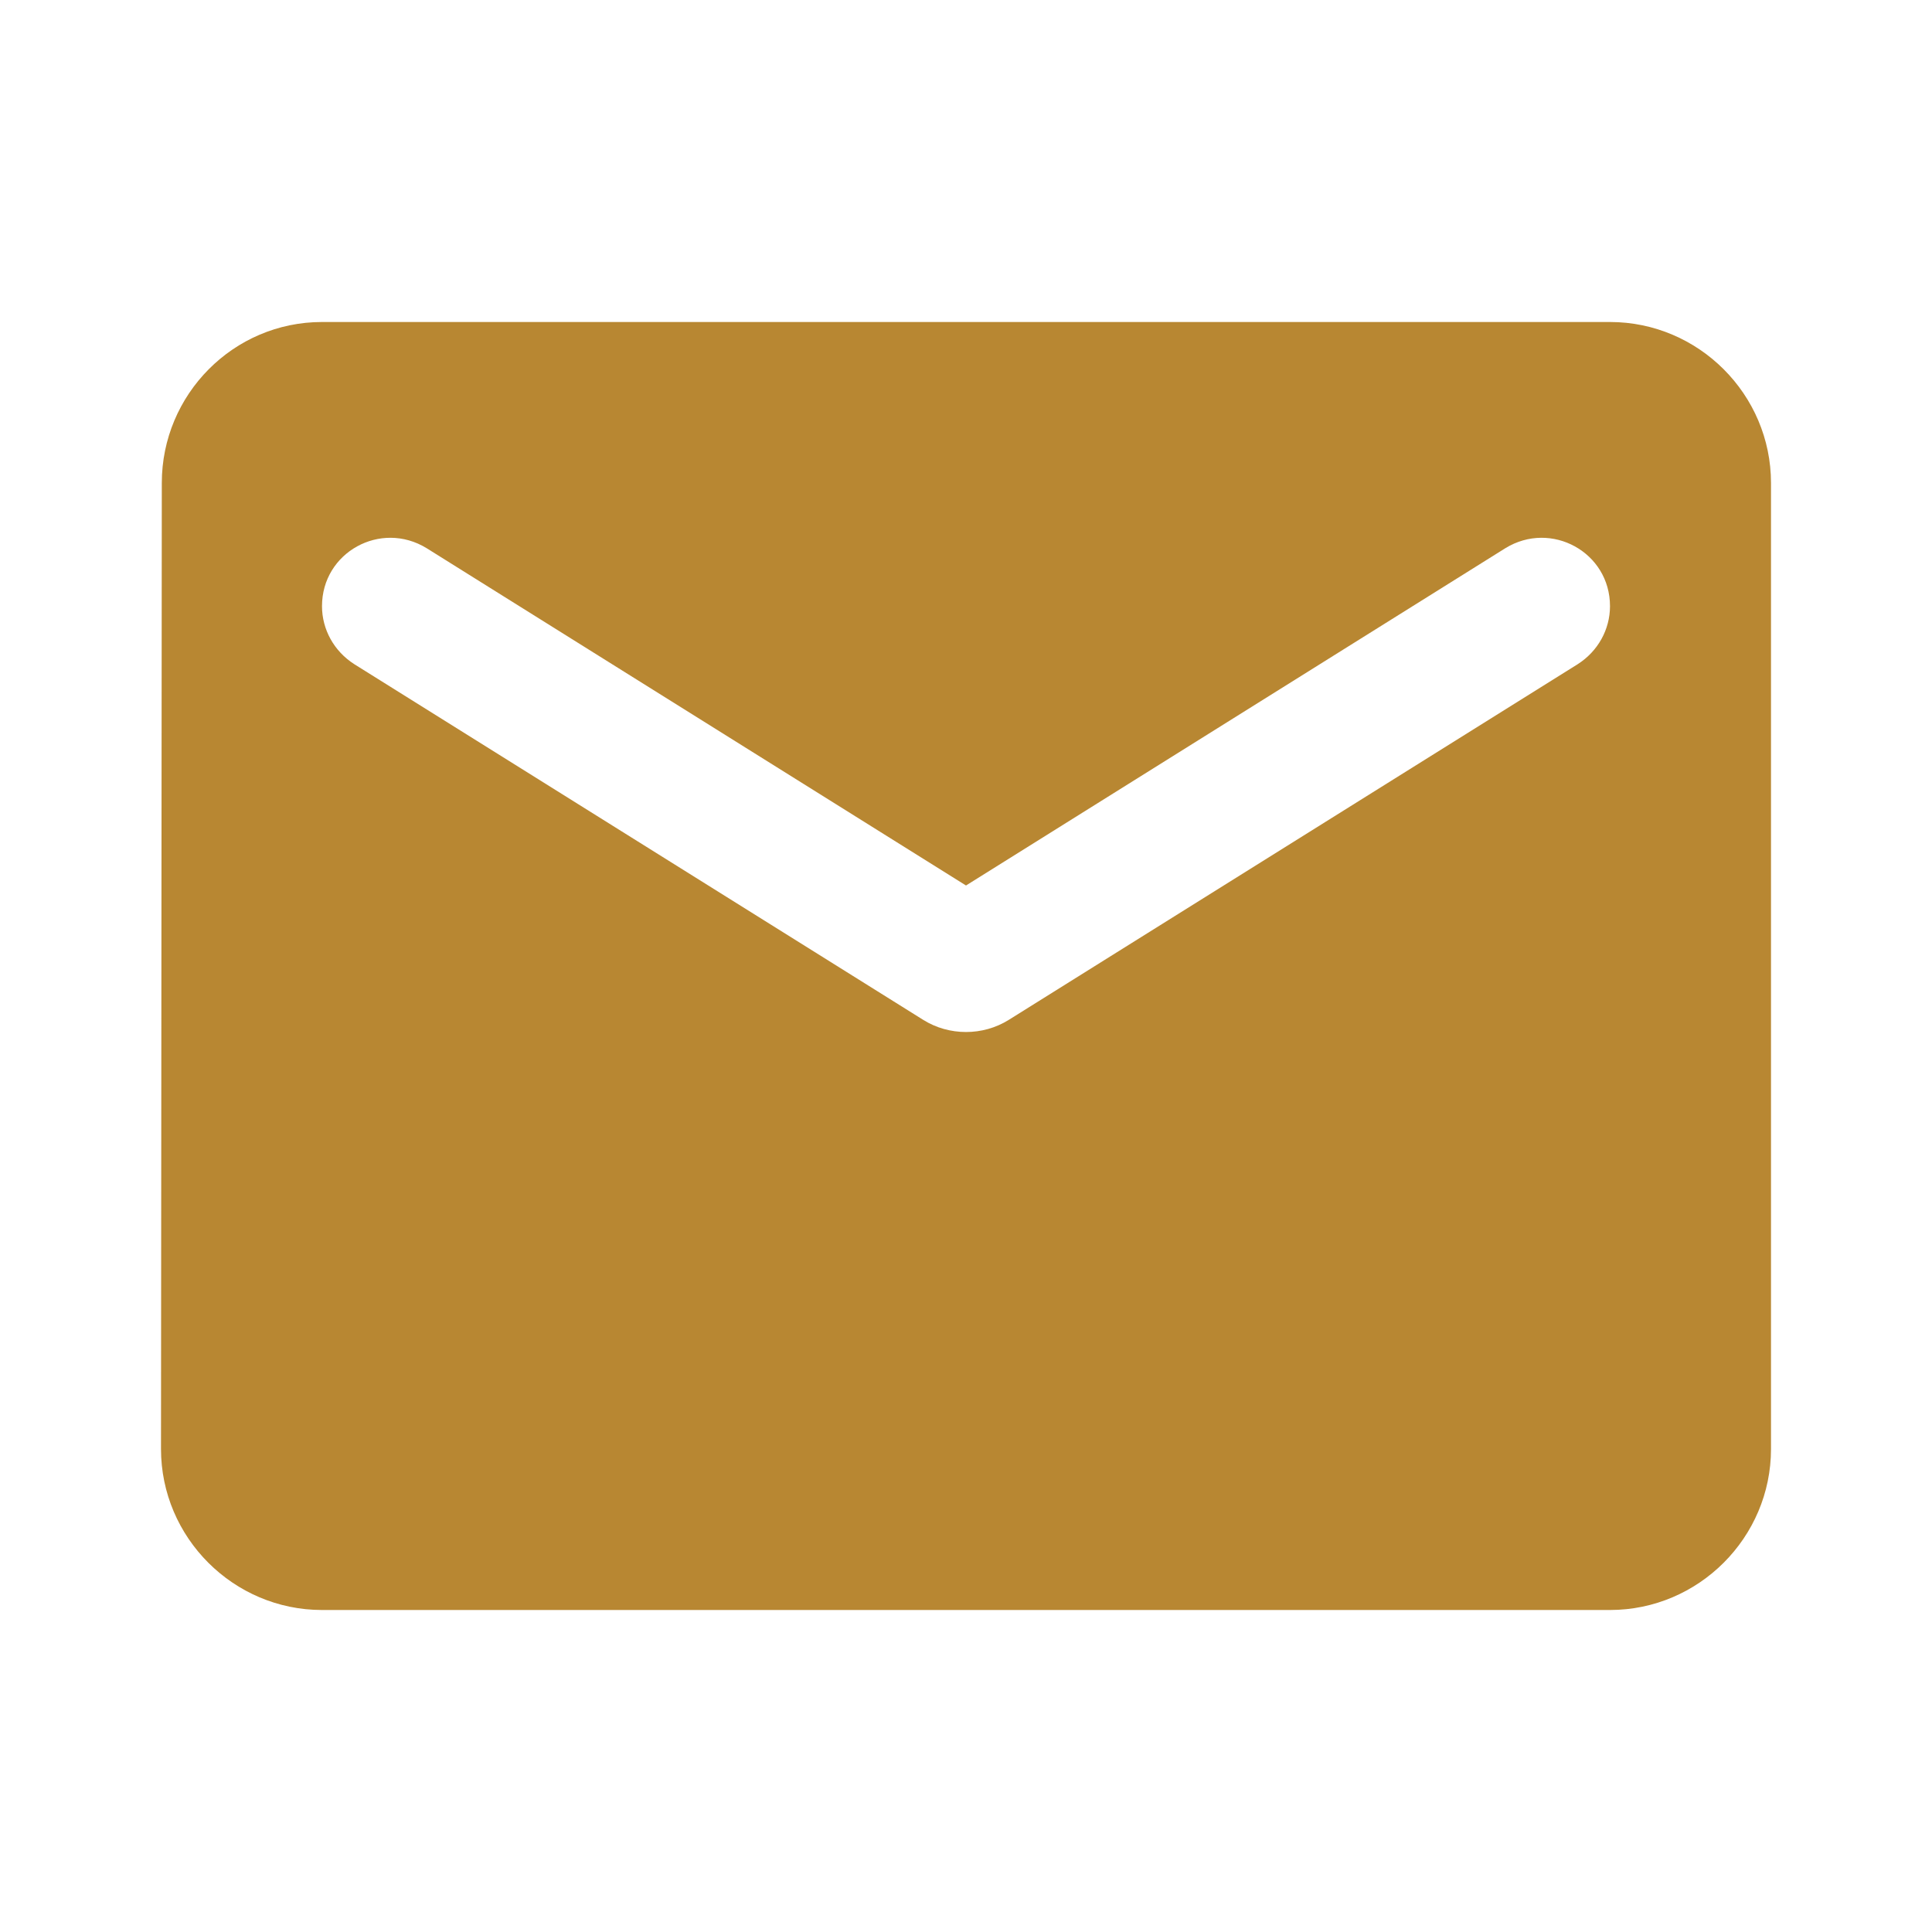
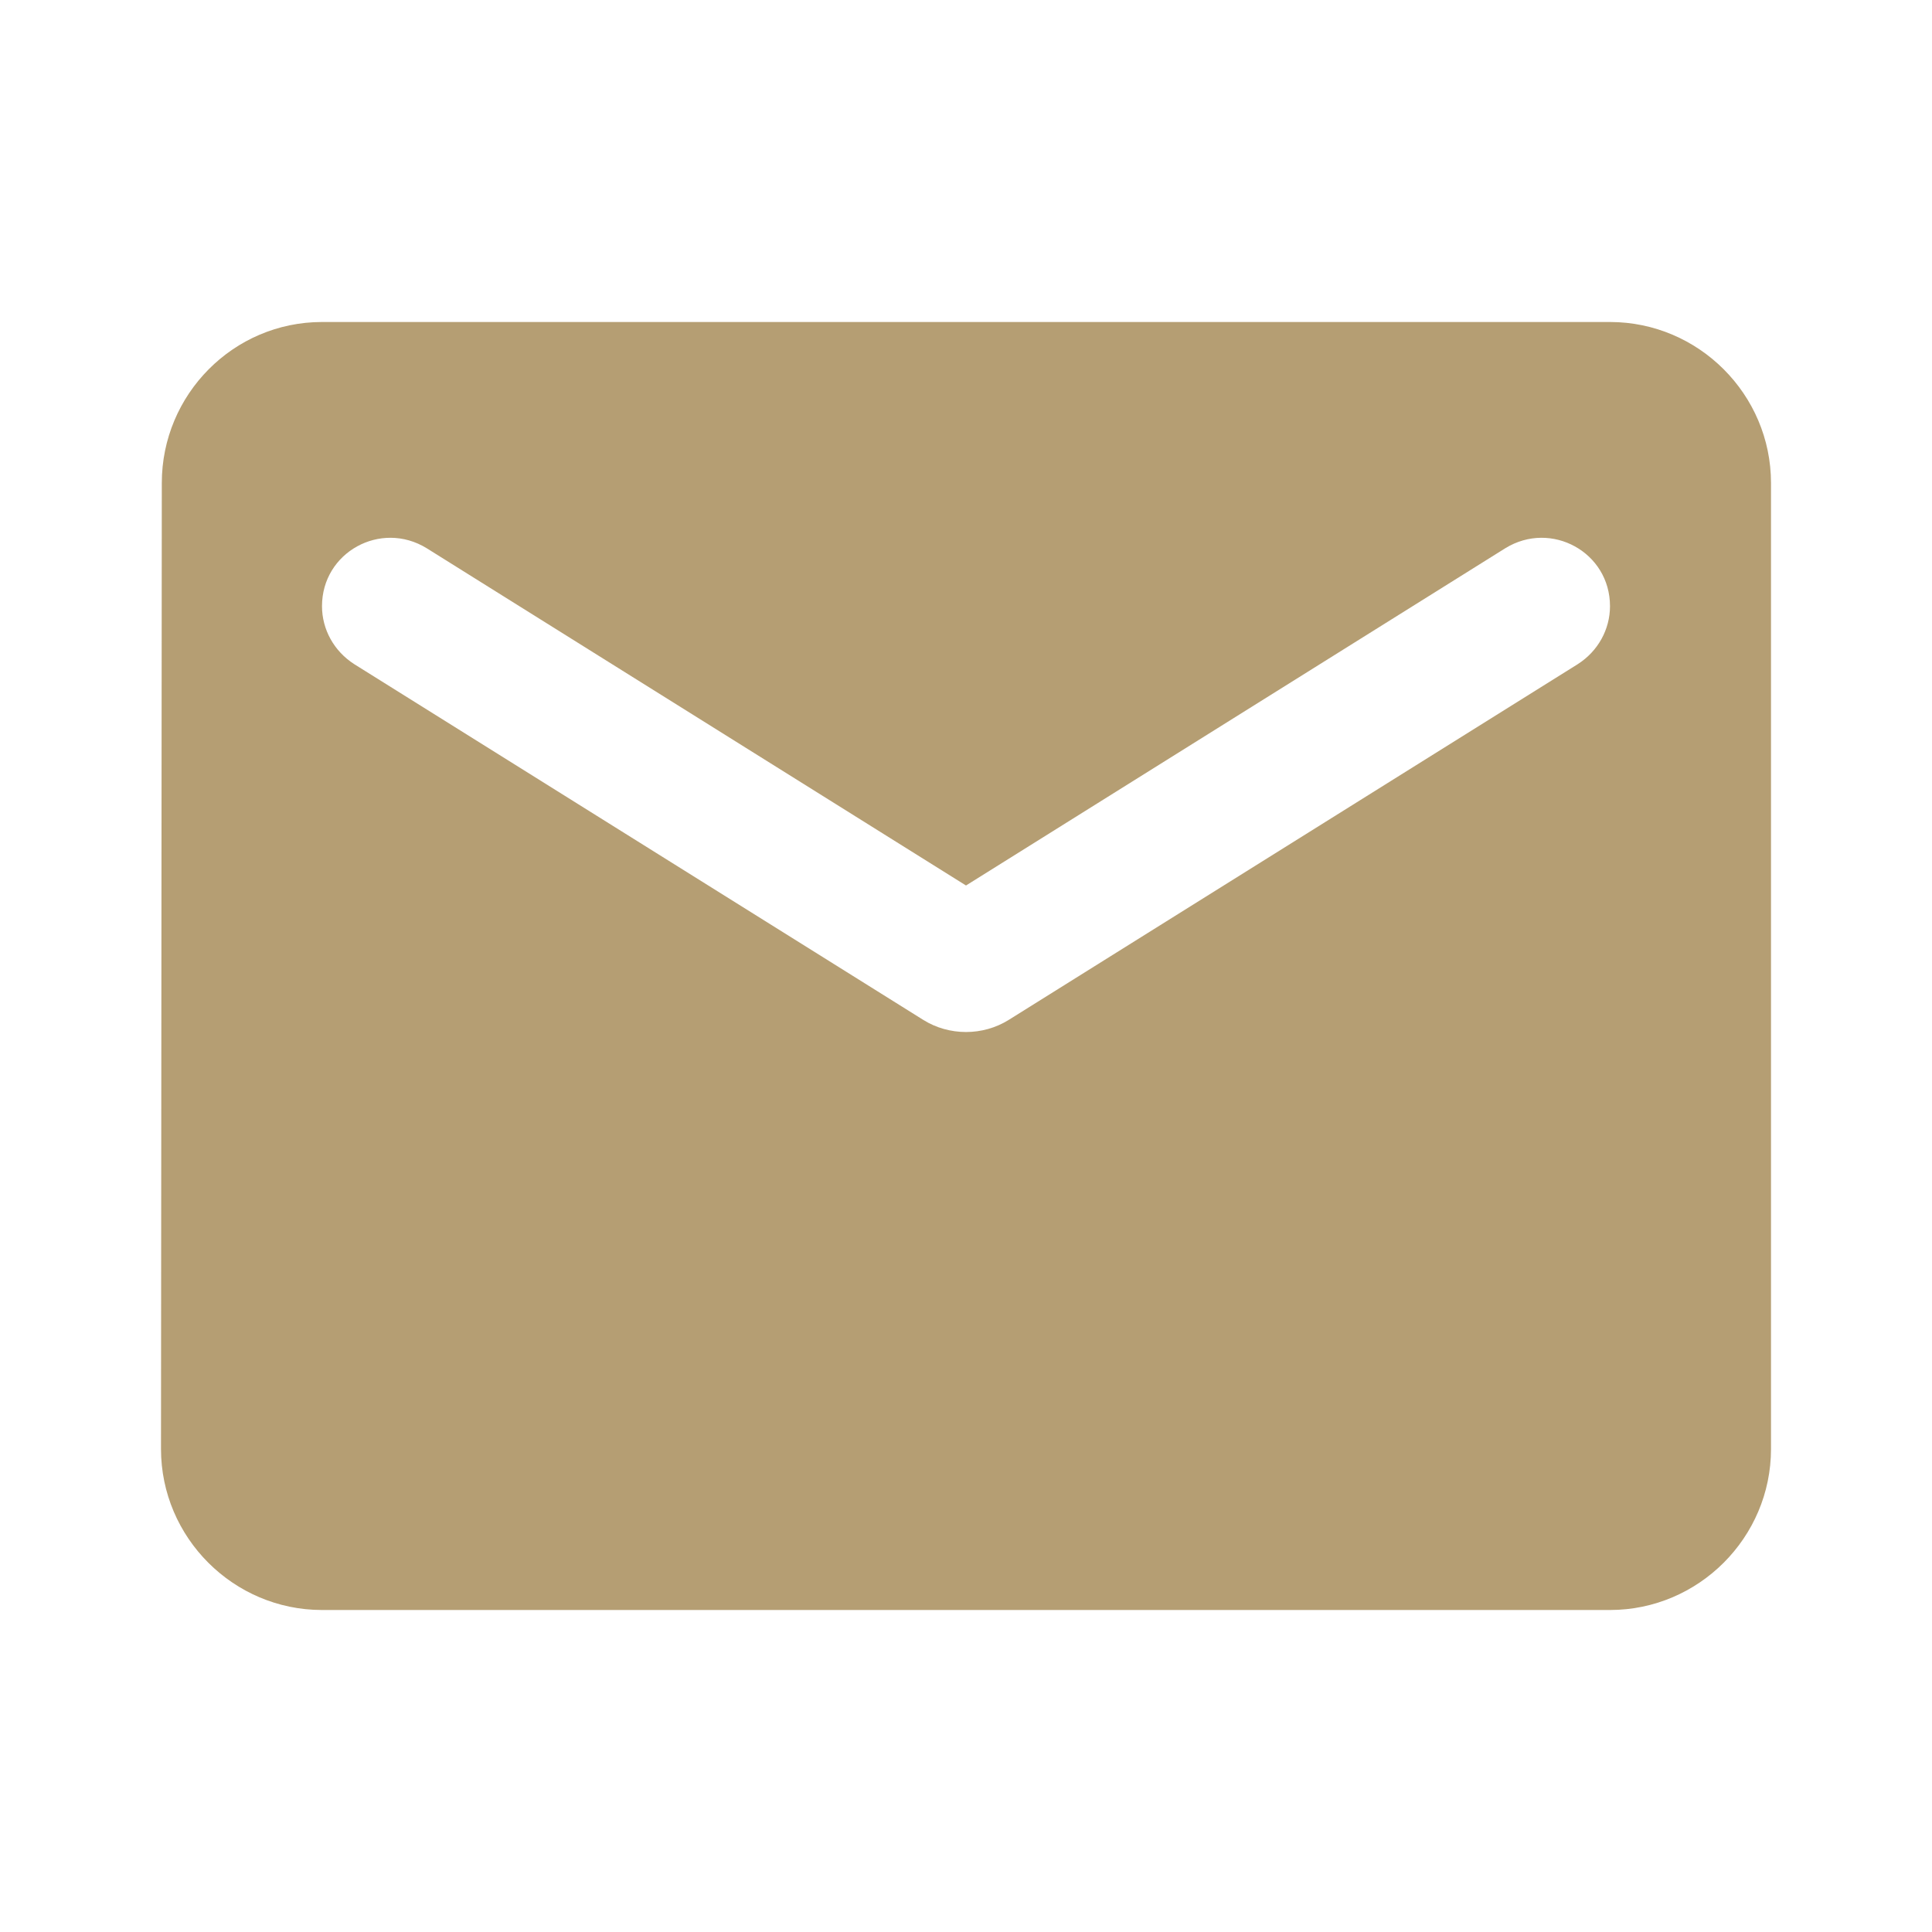
- <svg xmlns="http://www.w3.org/2000/svg" height="24px" viewBox="0 0 24 24" width="24px" fill="hsl(38, 57%, 46%)">
+ <svg xmlns="http://www.w3.org/2000/svg" height="24px" viewBox="0 0 24 24" width="24px" fill="#b59e73">
  <path d="M0 0h24v24H0V0z" fill="none" />
  <path d="M20 4H4c-1.1 0-1.99.9-1.99 2L2 18c0 1.1.9 2 2 2h16c1.1 0 2-.9 2-2V6c0-1.1-.9-2-2-2zm-.4 4.25l-7.07 4.42c-.32.2-.74.2-1.06 0L4.4 8.25c-.25-.16-.4-.43-.4-.72 0-.67.73-1.07 1.3-.72L12 11l6.7-4.19c.57-.35 1.3.05 1.3.72 0 .29-.15.56-.4.72z" />
</svg>
